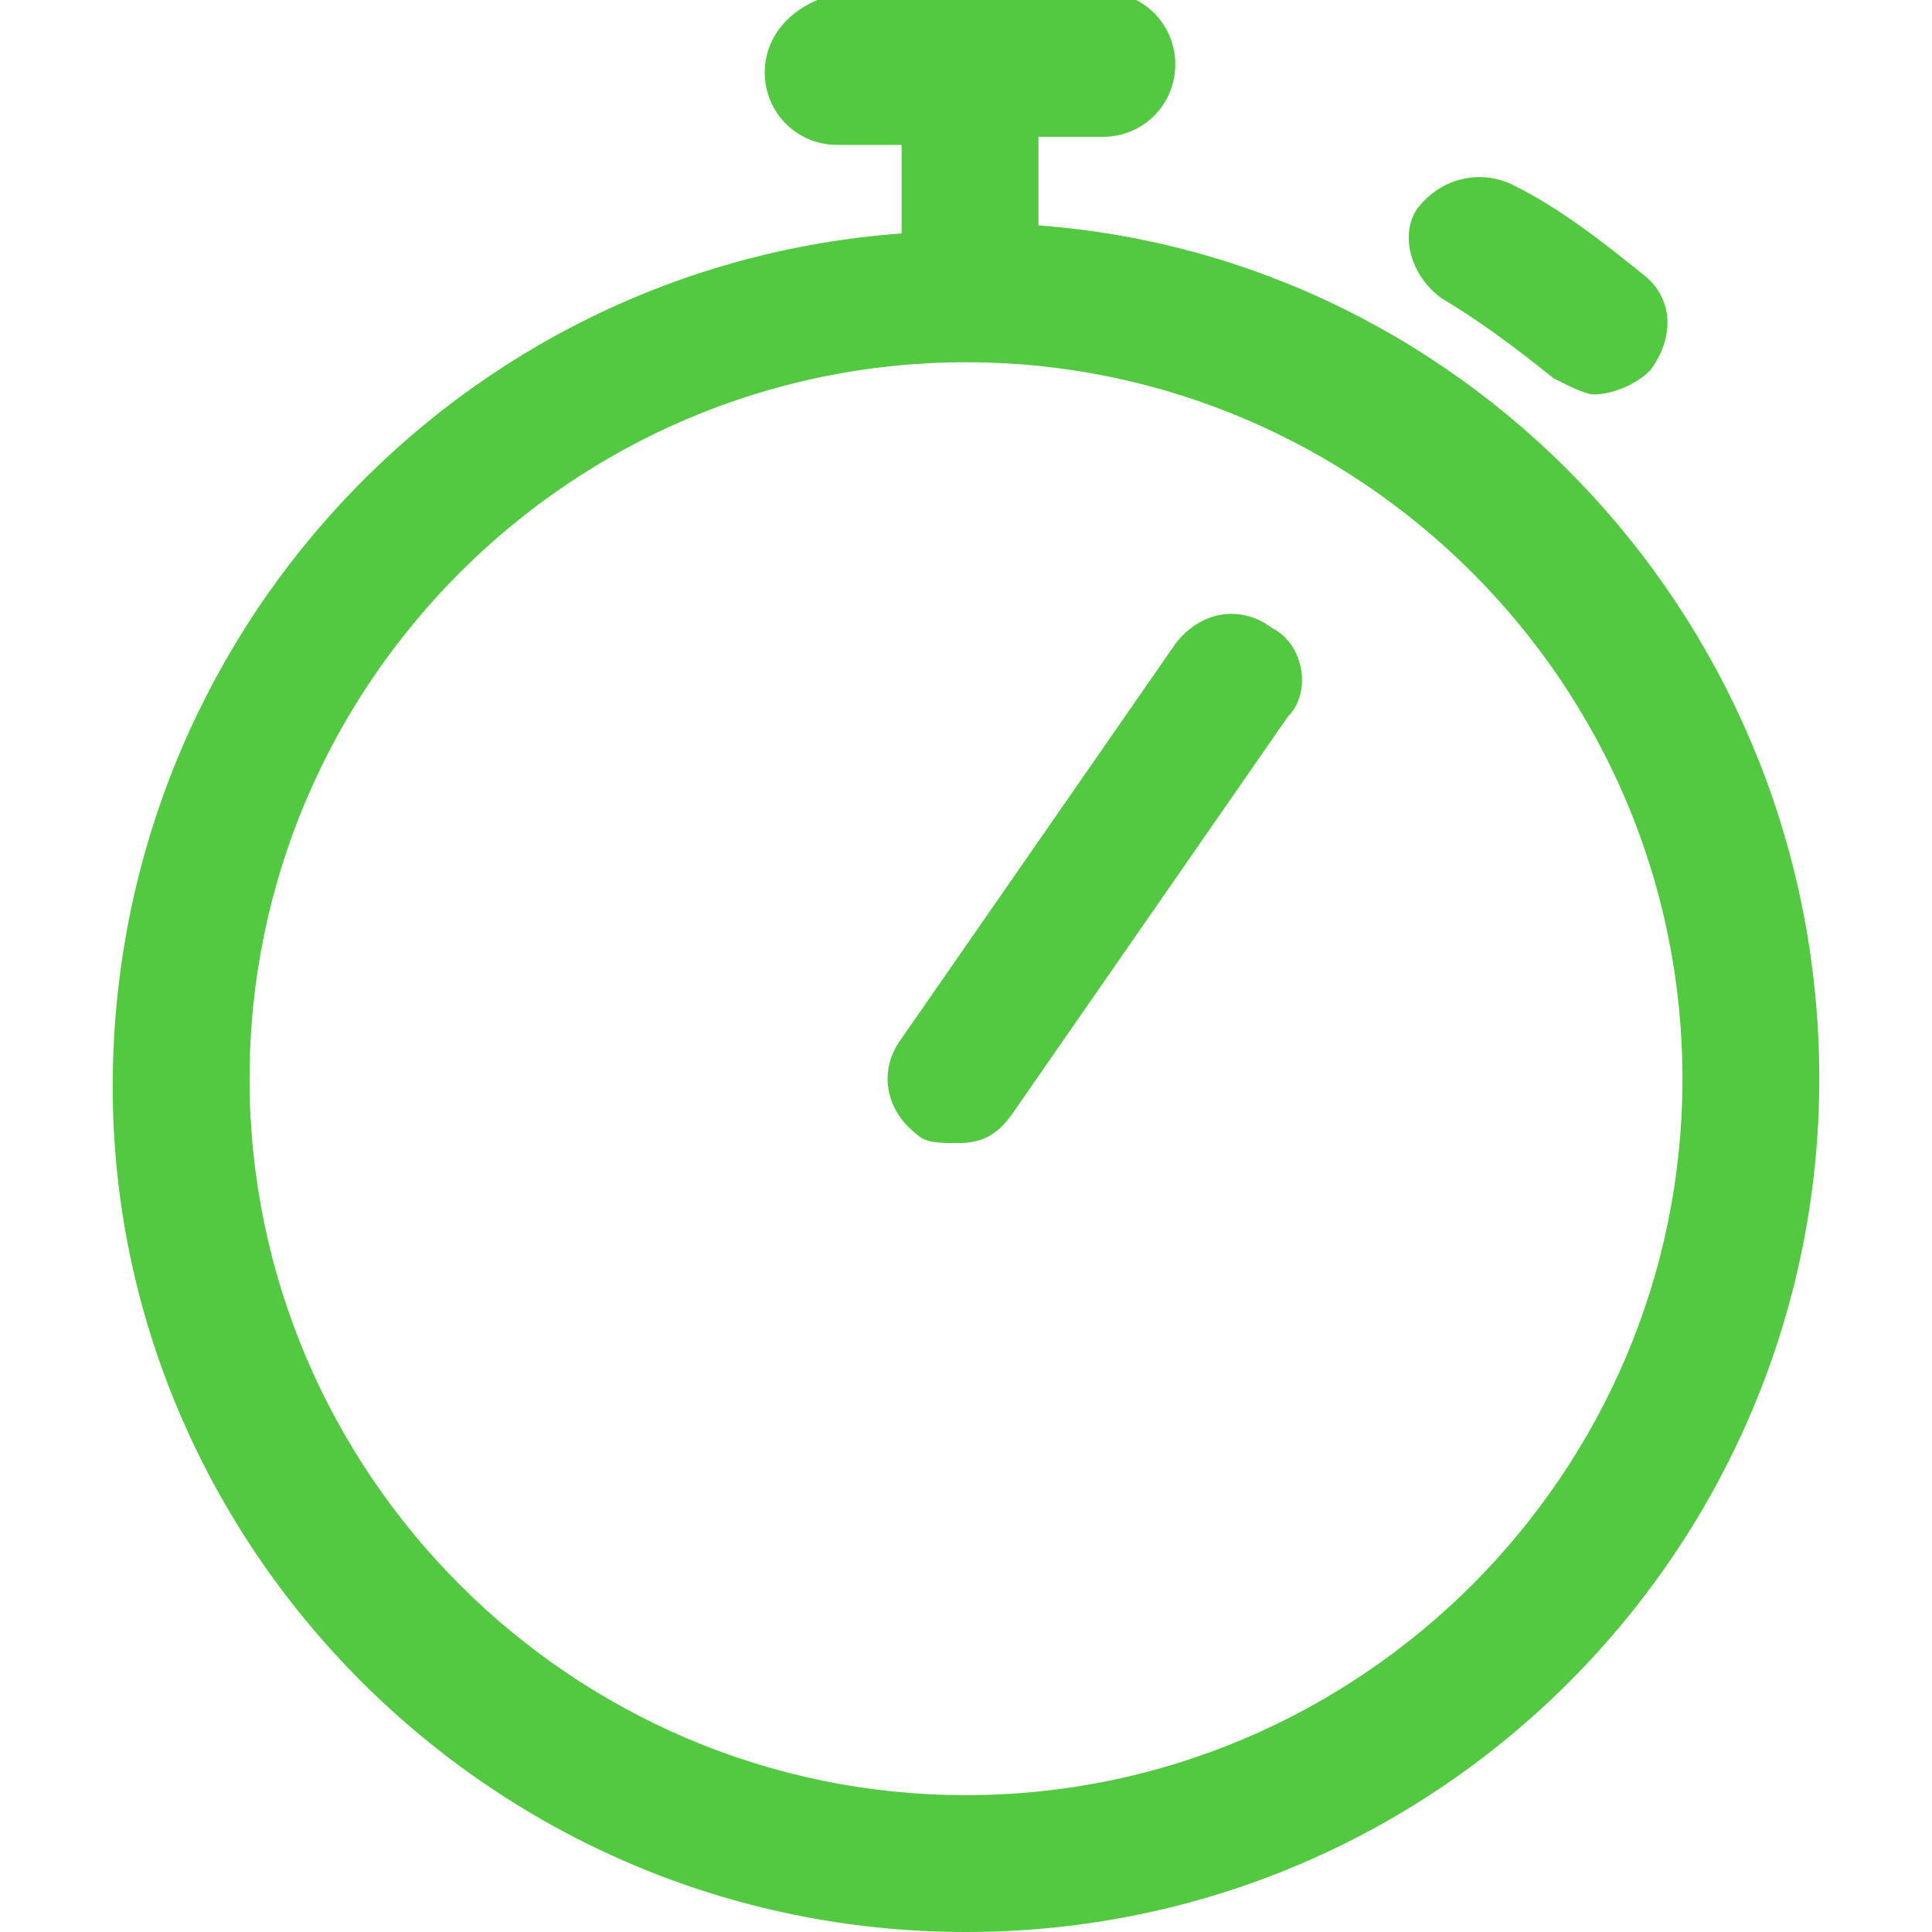
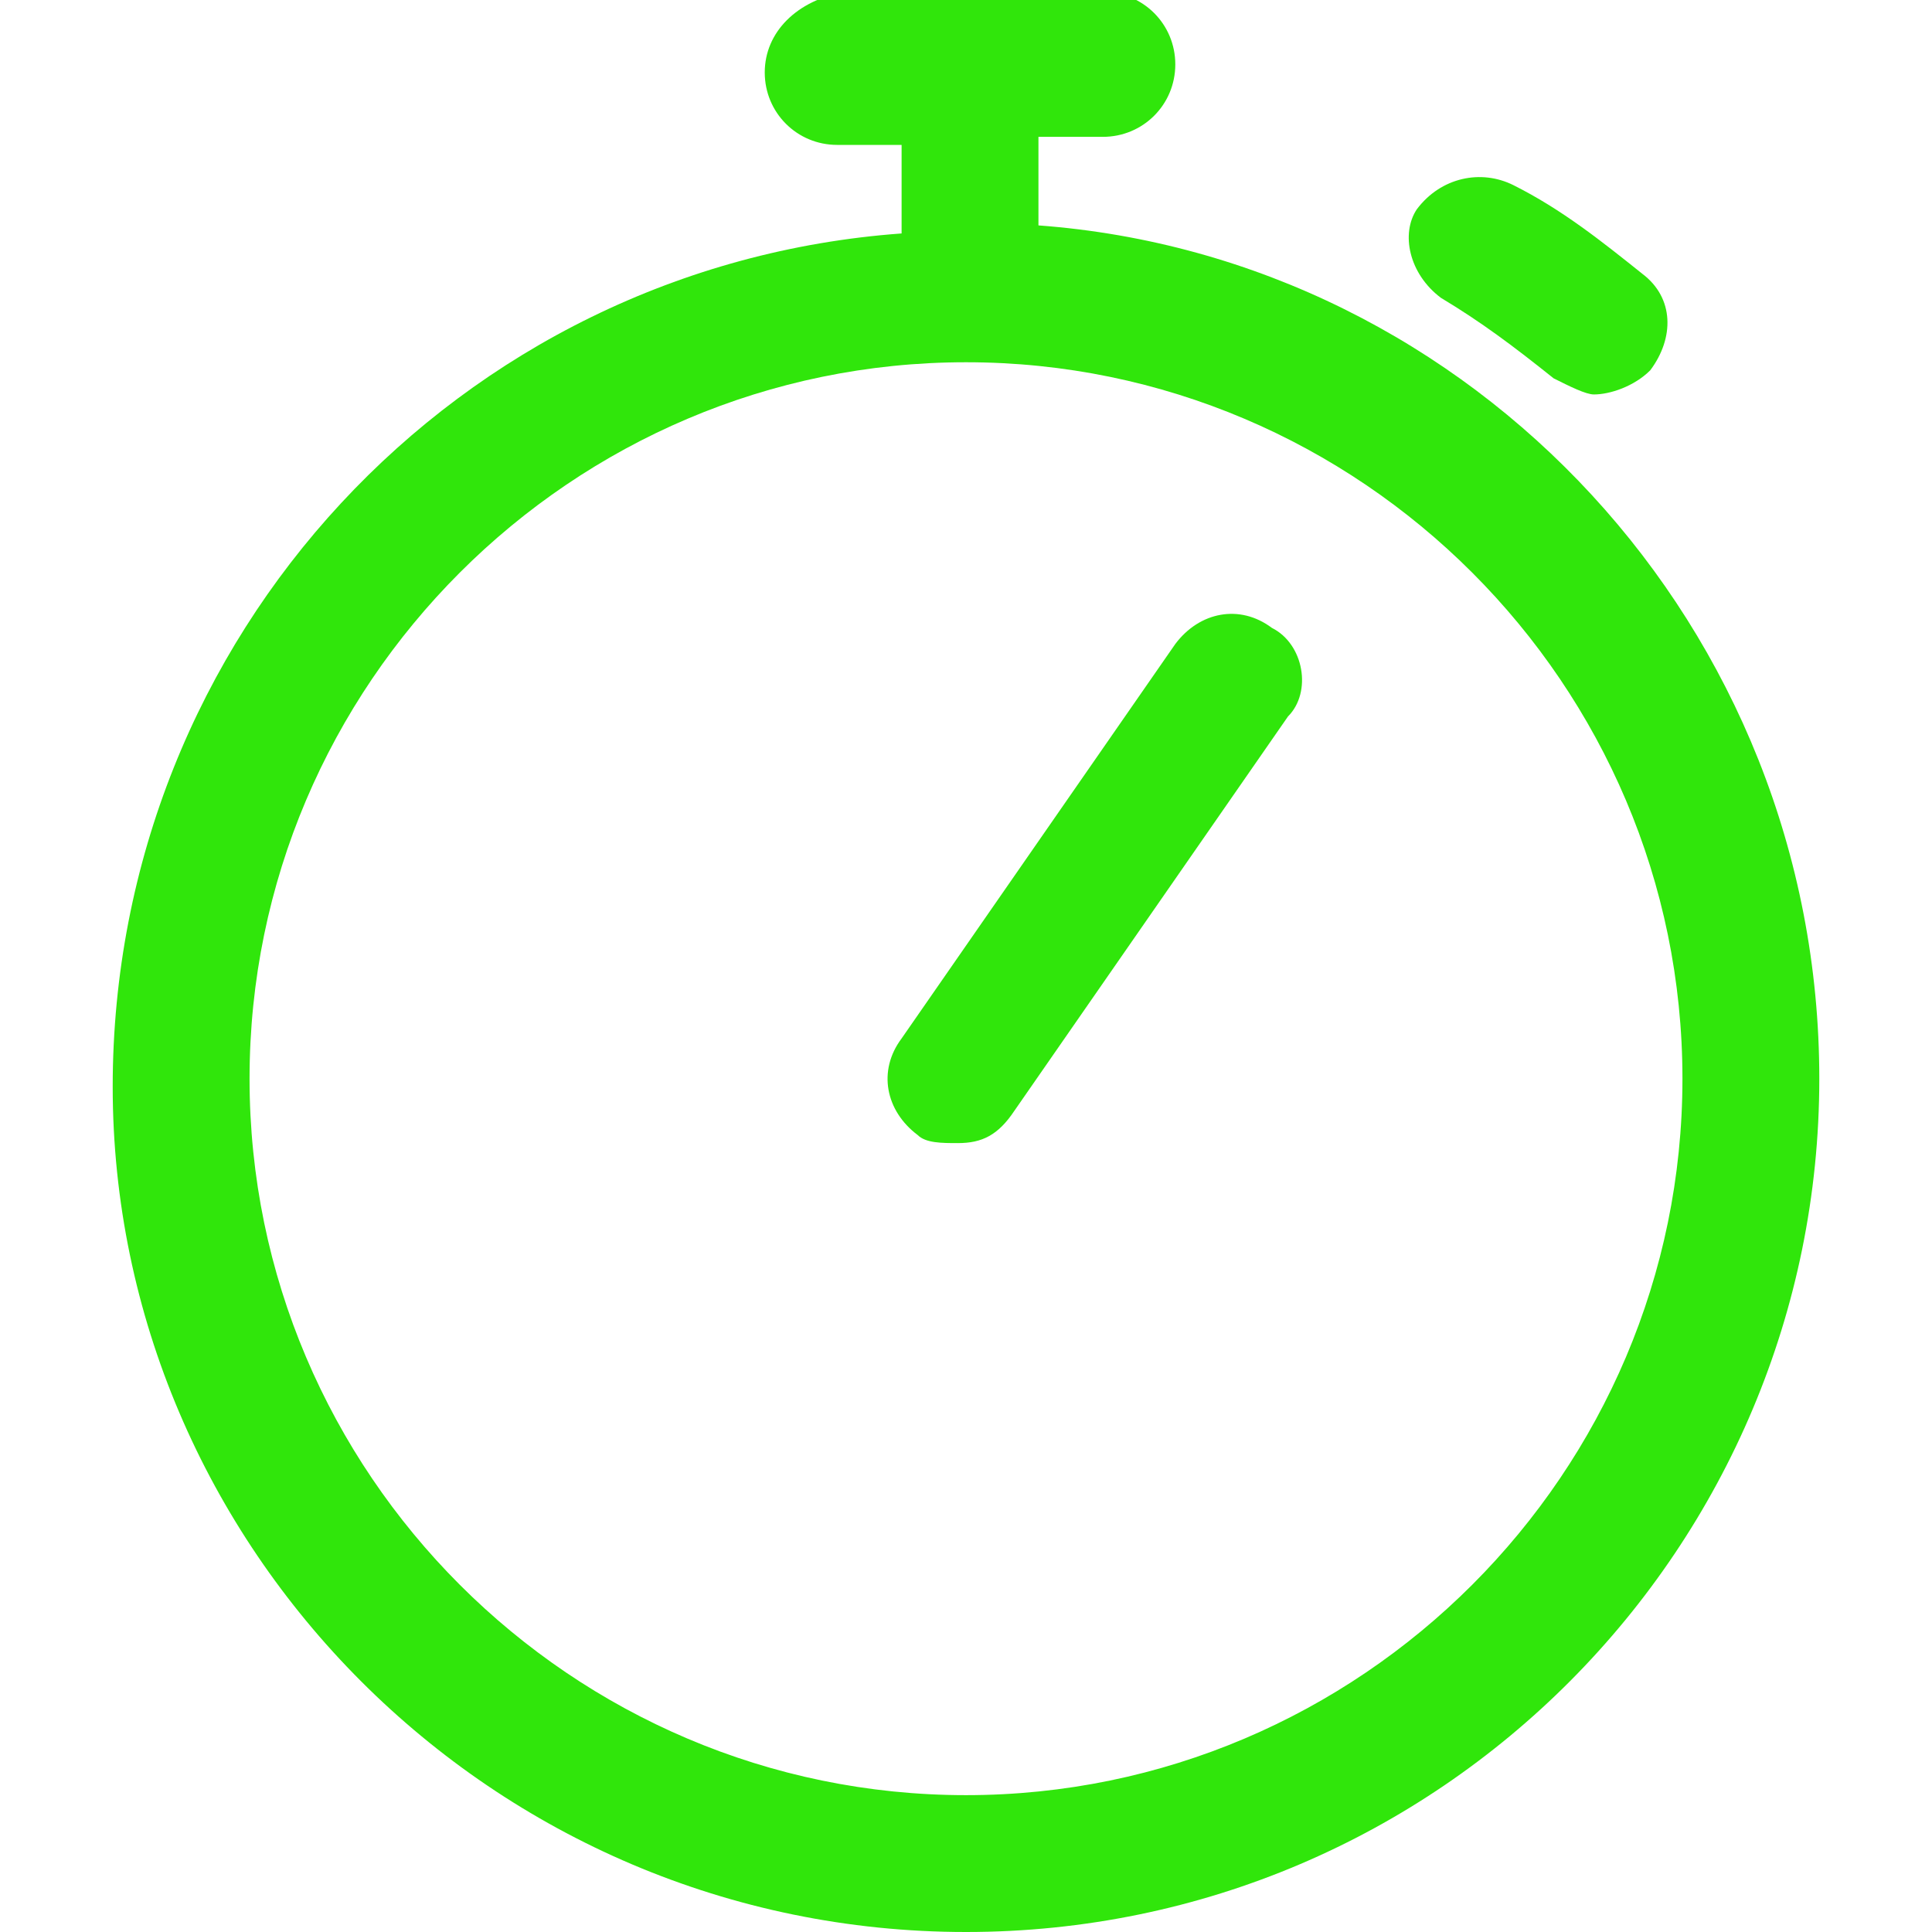
<svg xmlns="http://www.w3.org/2000/svg" version="1.1" id="Layer_1" x="0px" y="0px" viewBox="0 0 24 24" style="enable-background:new 0 0 24 24;" xml:space="preserve">
  <style type="text/css">
- 	.st0{fill:#53C942;}
+ 	
+ 	.st0{fill:#30e60b;}
</style>
  <g id="XMLID_2_">
    <g id="XMLID_10_">
      <path id="XMLID_174_" class="st0" d="M12.9,2.8V1.7h0.8c0.5,0,0.9-0.4,0.9-0.9c0-0.5-0.4-0.9-0.9-0.9h-3.2C9.9,0,9.5,0.4,9.5,0.9    s0.4,0.9,0.9,0.9h0.8v1.1c-5.5,0.4-9.8,5-9.8,10.6C1.4,19.2,6.1,24,12,24s10.6-4.8,10.6-10.6C22.6,7.8,18.3,3.2,12.9,2.8z     M12,22.3c-4.9,0-8.9-4-8.9-8.9s4-8.9,8.9-8.9c4.9,0,8.9,4,8.9,8.9S16.9,22.3,12,22.3z" />
    </g>
    <g id="XMLID_3_">
      <path id="XMLID_58_" class="st0" d="M17.9,3.7c0.5,0.3,0.9,0.6,1.4,1c0.2,0.1,0.4,0.2,0.5,0.2c0.2,0,0.5-0.1,0.7-0.3    c0.3-0.4,0.3-0.9-0.1-1.2c-0.5-0.4-1-0.8-1.6-1.1c-0.4-0.2-0.9-0.1-1.2,0.3C17.4,2.9,17.5,3.4,17.9,3.7z" />
    </g>
    <g id="XMLID_4_">
      <path id="XMLID_38_" class="st0" d="M15.8,7.8c-0.4-0.3-0.9-0.2-1.2,0.2l-3.4,4.9c-0.3,0.4-0.2,0.9,0.2,1.2    c0.1,0.1,0.3,0.1,0.5,0.1c0.3,0,0.5-0.1,0.7-0.4l3.4-4.9C16.3,8.6,16.2,8,15.8,7.8z" />
    </g>
  </g>
</svg>
